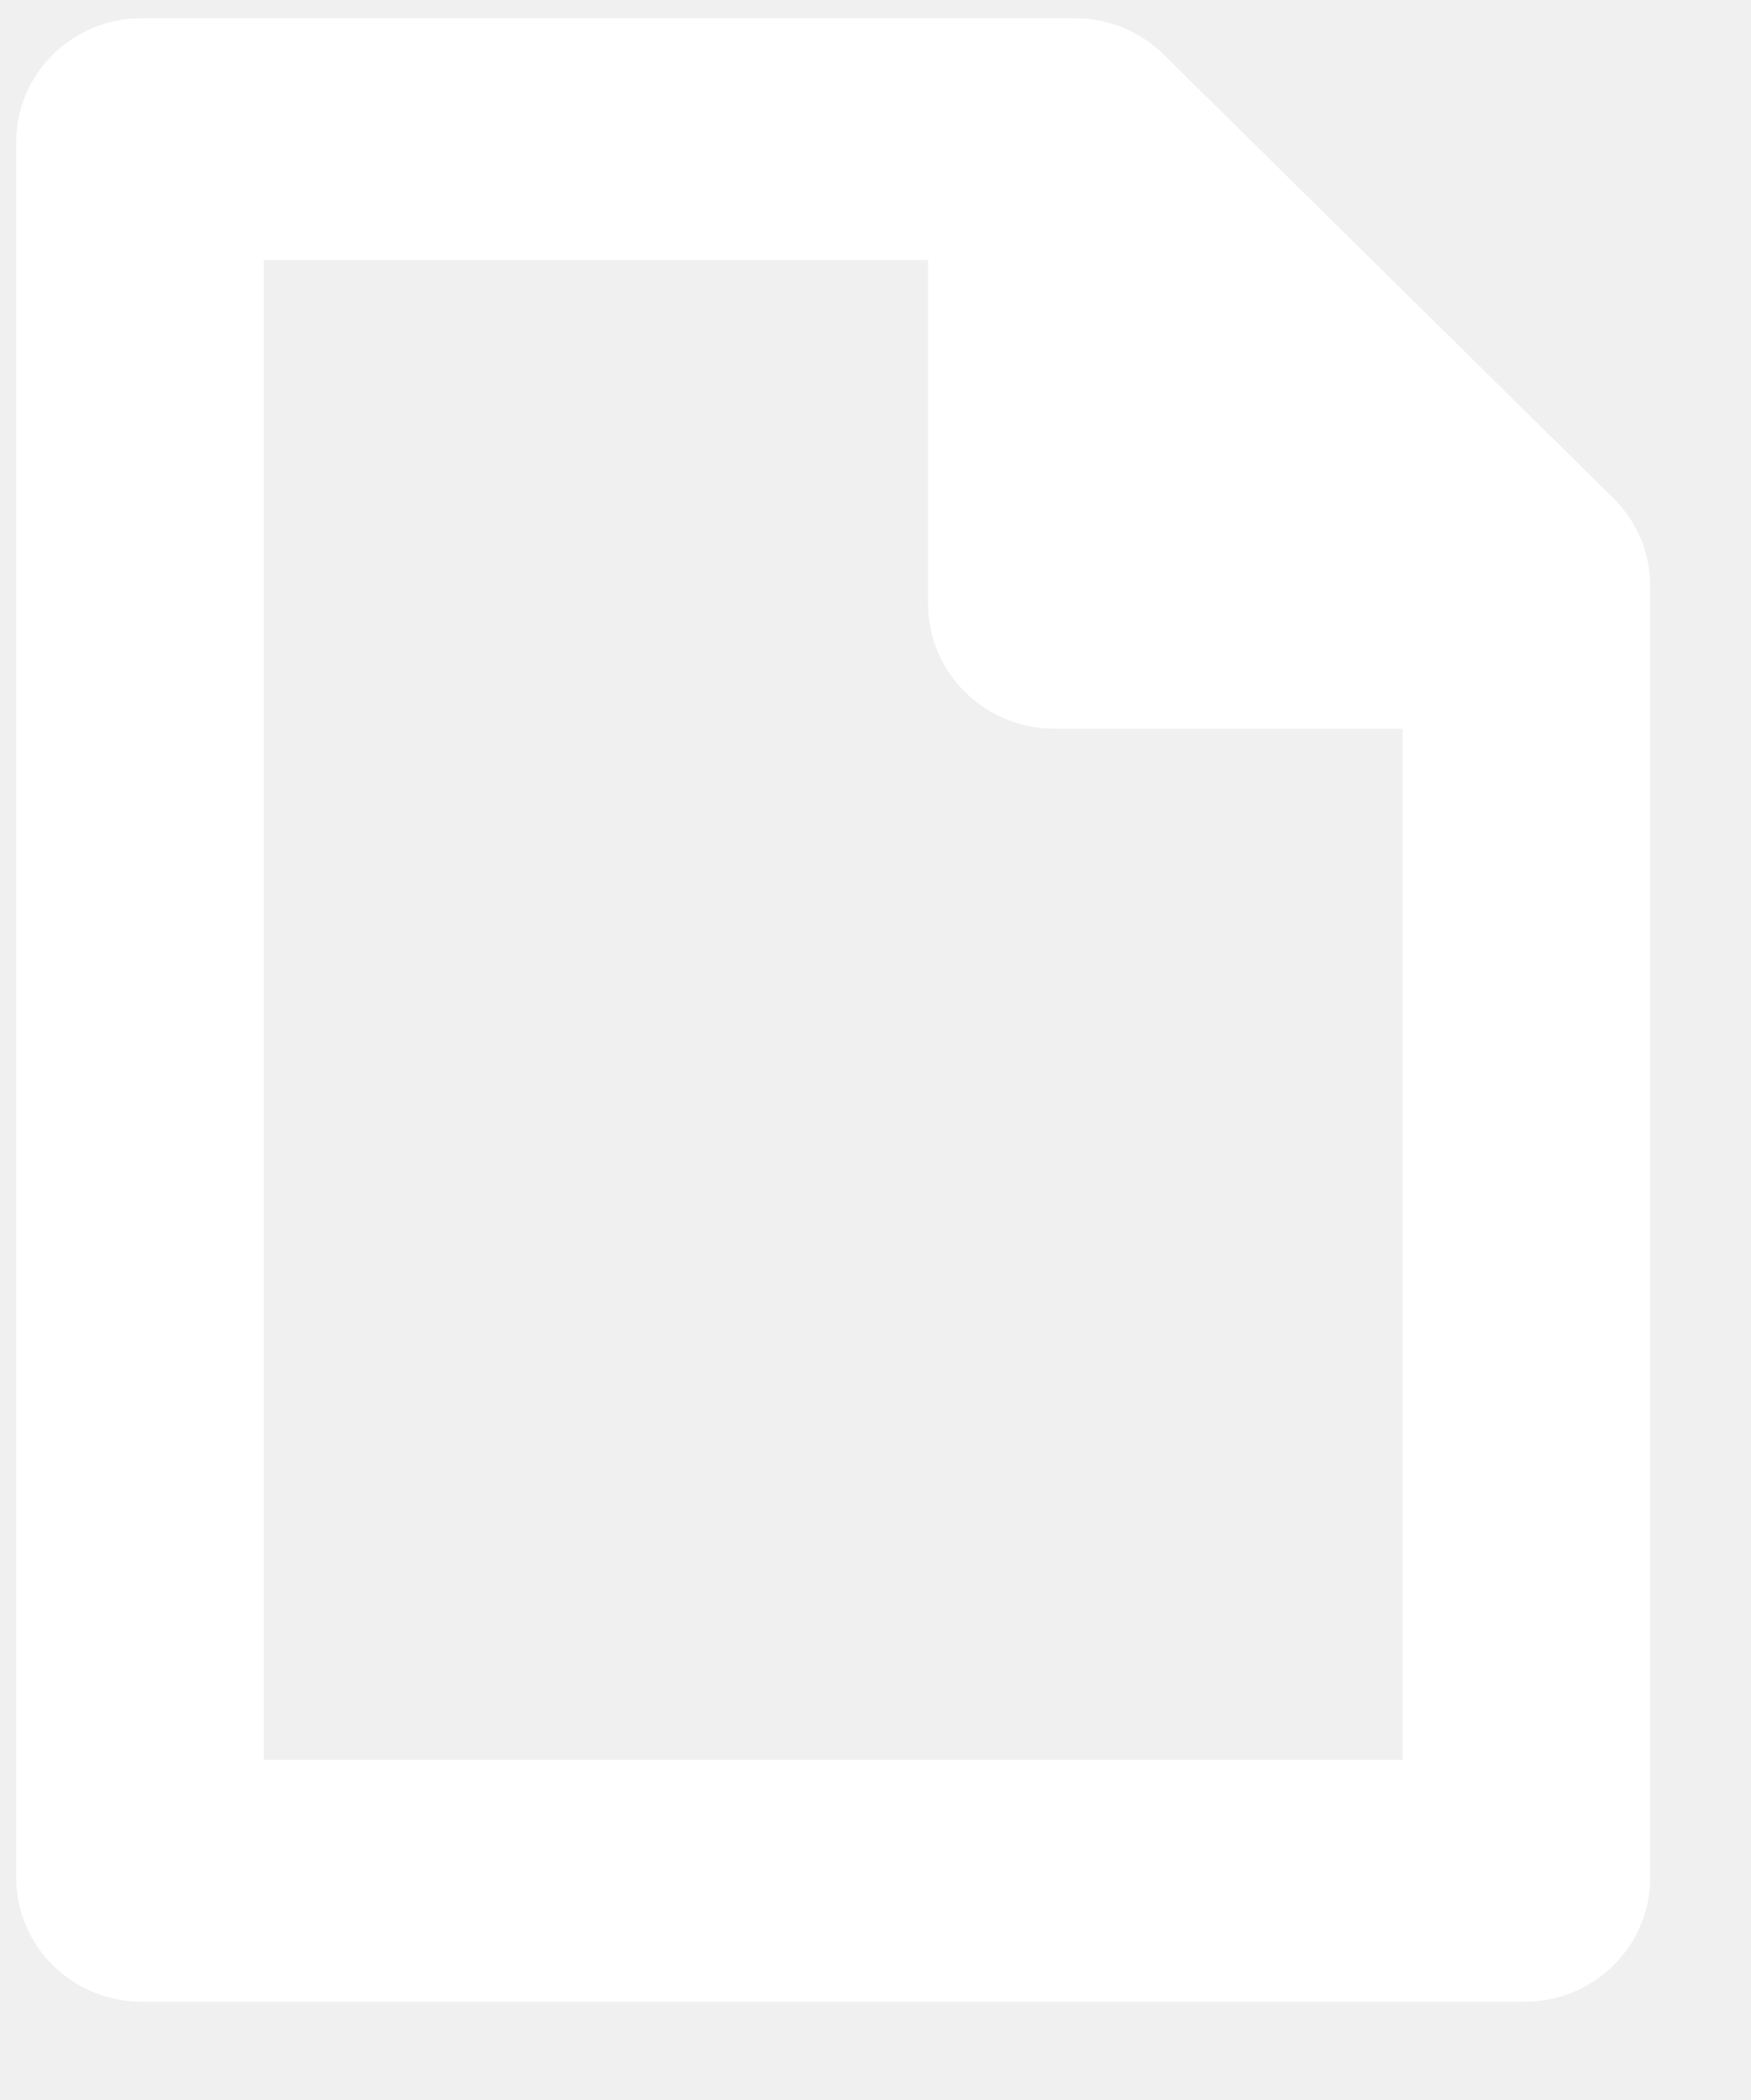
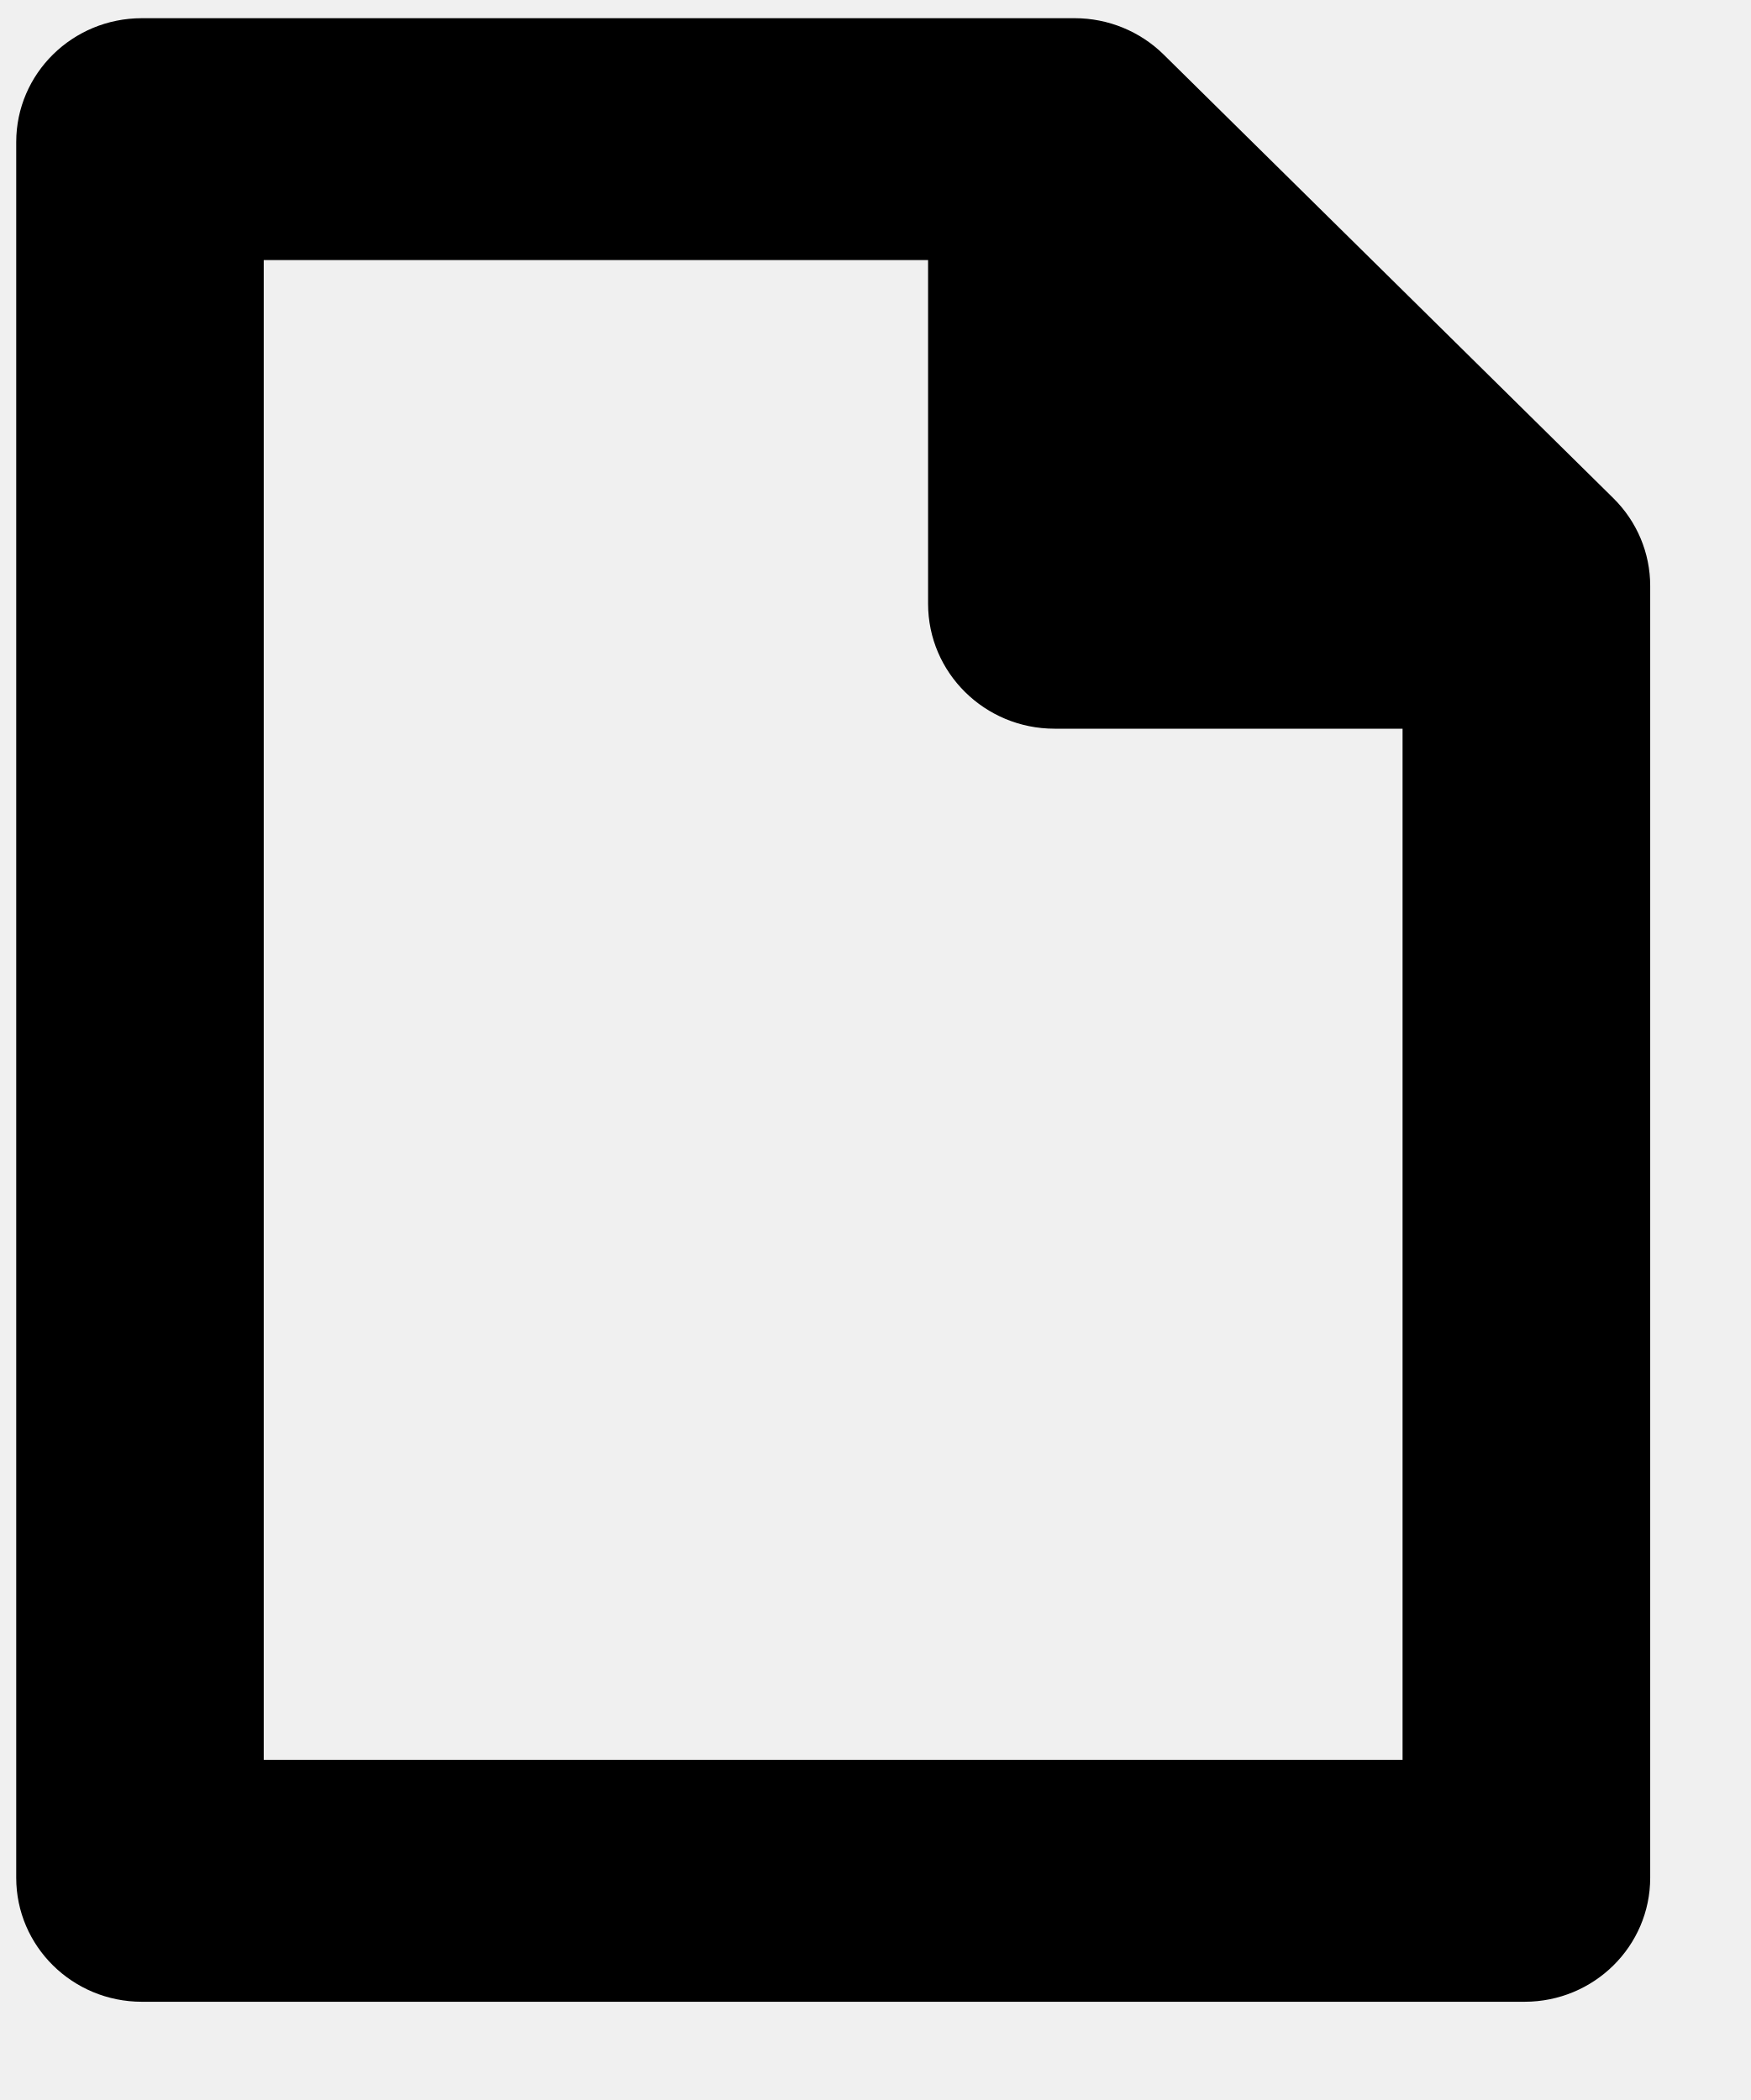
<svg xmlns="http://www.w3.org/2000/svg" viewBox="0 0 15 18" version="1.1">
-   <g id="Screen-641" stroke="none" stroke-width="1" fill="none" fill-rule="evenodd">
-     <g id="Size-641-Copy-12" transform="translate(-29, -158)" fill-rule="nonzero" fill="#FFFFFF">
+   <g id="Screen-641" stroke="none" stroke-width="1" fill-rule="evenodd">
+     <g id="Size-641-Copy-12" transform="translate(-29, -158)" fill-rule="nonzero" class="fill">
      <g id="Group-2" transform="translate(17, 78)">
        <g id="Group-9">
-           <path class="ic" d="M12.139,81.218 L12.139,96.095 C12.139,96.682 12.621,97.158 13.216,97.158 L25.064,97.158 C25.659,97.158 26.141,96.682 26.141,96.095 L26.141,85.021 C26.141,84.739 26.027,84.469 25.825,84.27 L21.971,80.467 C21.769,80.268 21.495,80.156 21.21,80.156 L13.216,80.156 C12.621,80.156 12.139,80.631 12.139,81.218 Z M14.26,82.229 L19.953,82.229 L19.953,85.175 C19.953,85.767 20.439,86.246 21.037,86.246 L24.019,86.246 L24.019,95.084 L14.26,95.084 L14.26,82.229 Z" id="Shape-Copy-14" />
+           <path class="ic" d="M12.139,81.218 L12.139,96.095 C12.139,96.682 12.621,97.158 13.216,97.158 L25.064,97.158 C25.659,97.158 26.141,96.682 26.141,96.095 L26.141,85.021 C26.141,84.739 26.027,84.469 25.825,84.27 L21.971,80.467 C21.769,80.268 21.495,80.156 21.21,80.156 L13.216,80.156 C12.621,80.156 12.139,80.631 12.139,81.218 Z M14.26,82.229 L19.953,82.229 L19.953,85.175 C19.953,85.767 20.439,86.246 21.037,86.246 L24.019,86.246 L24.019,95.084 L14.26,95.084 L14.26,82.229 Z" />
        </g>
      </g>
    </g>
  </g>
</svg>
